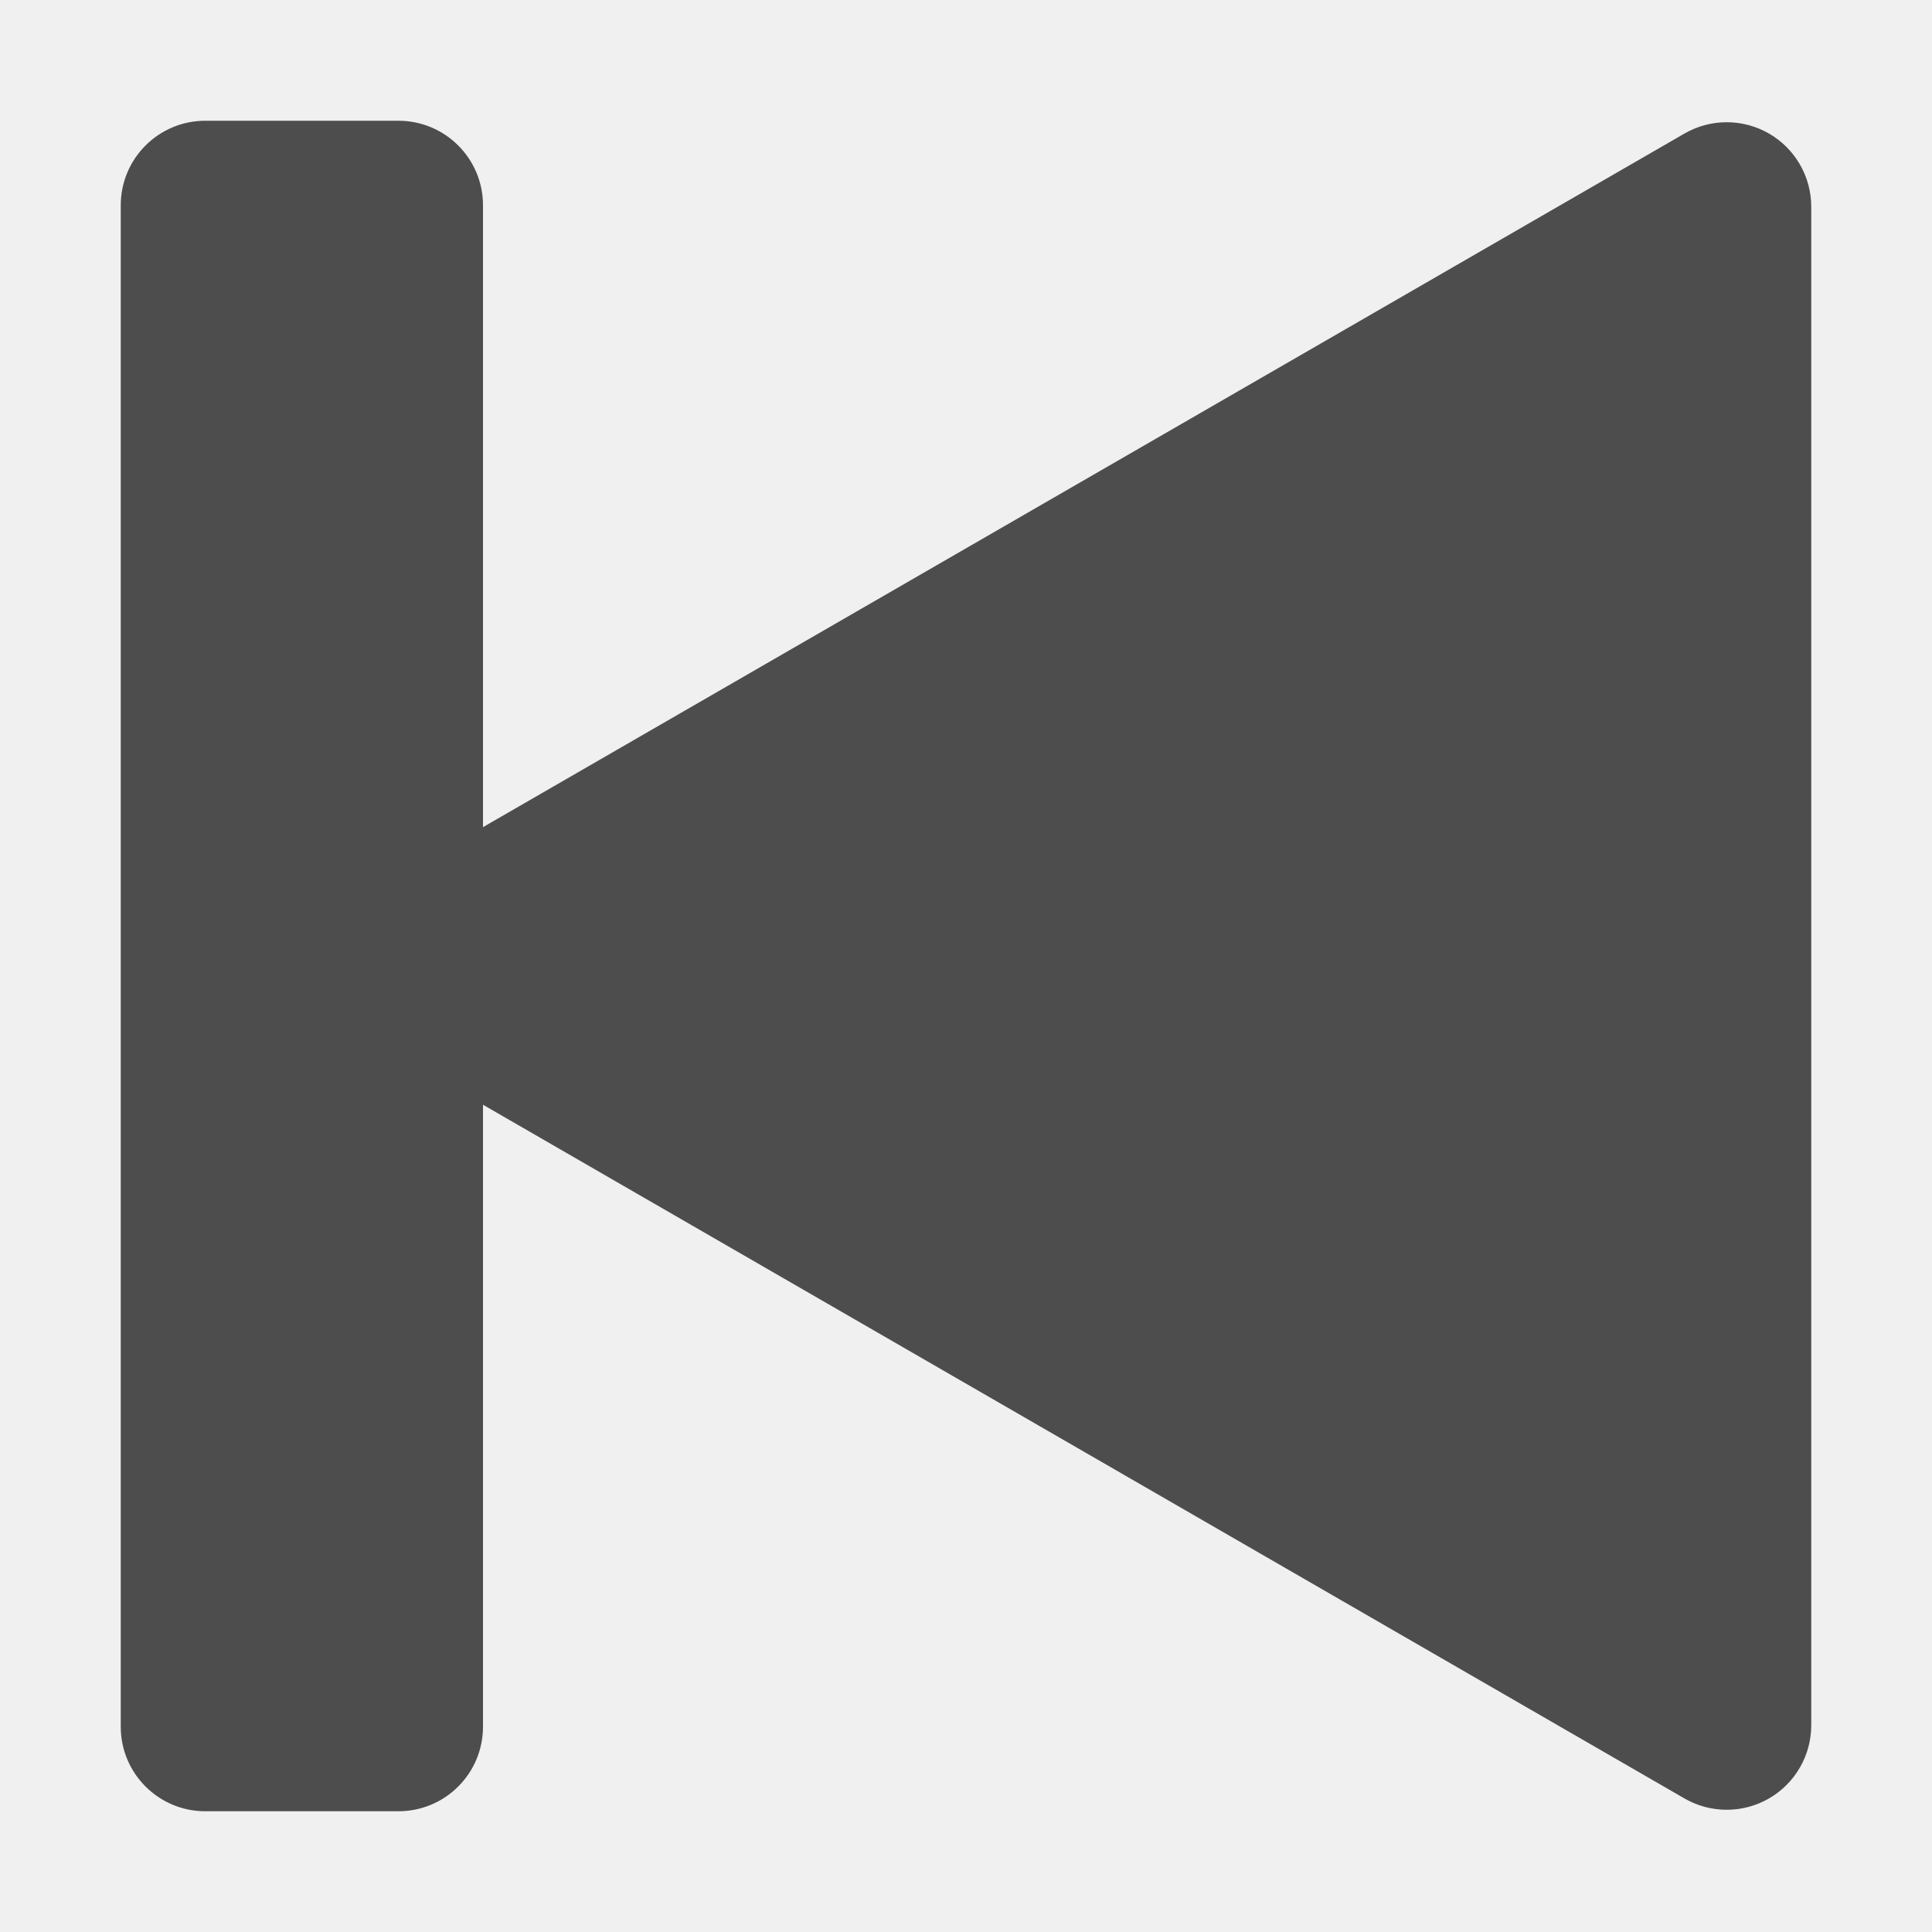
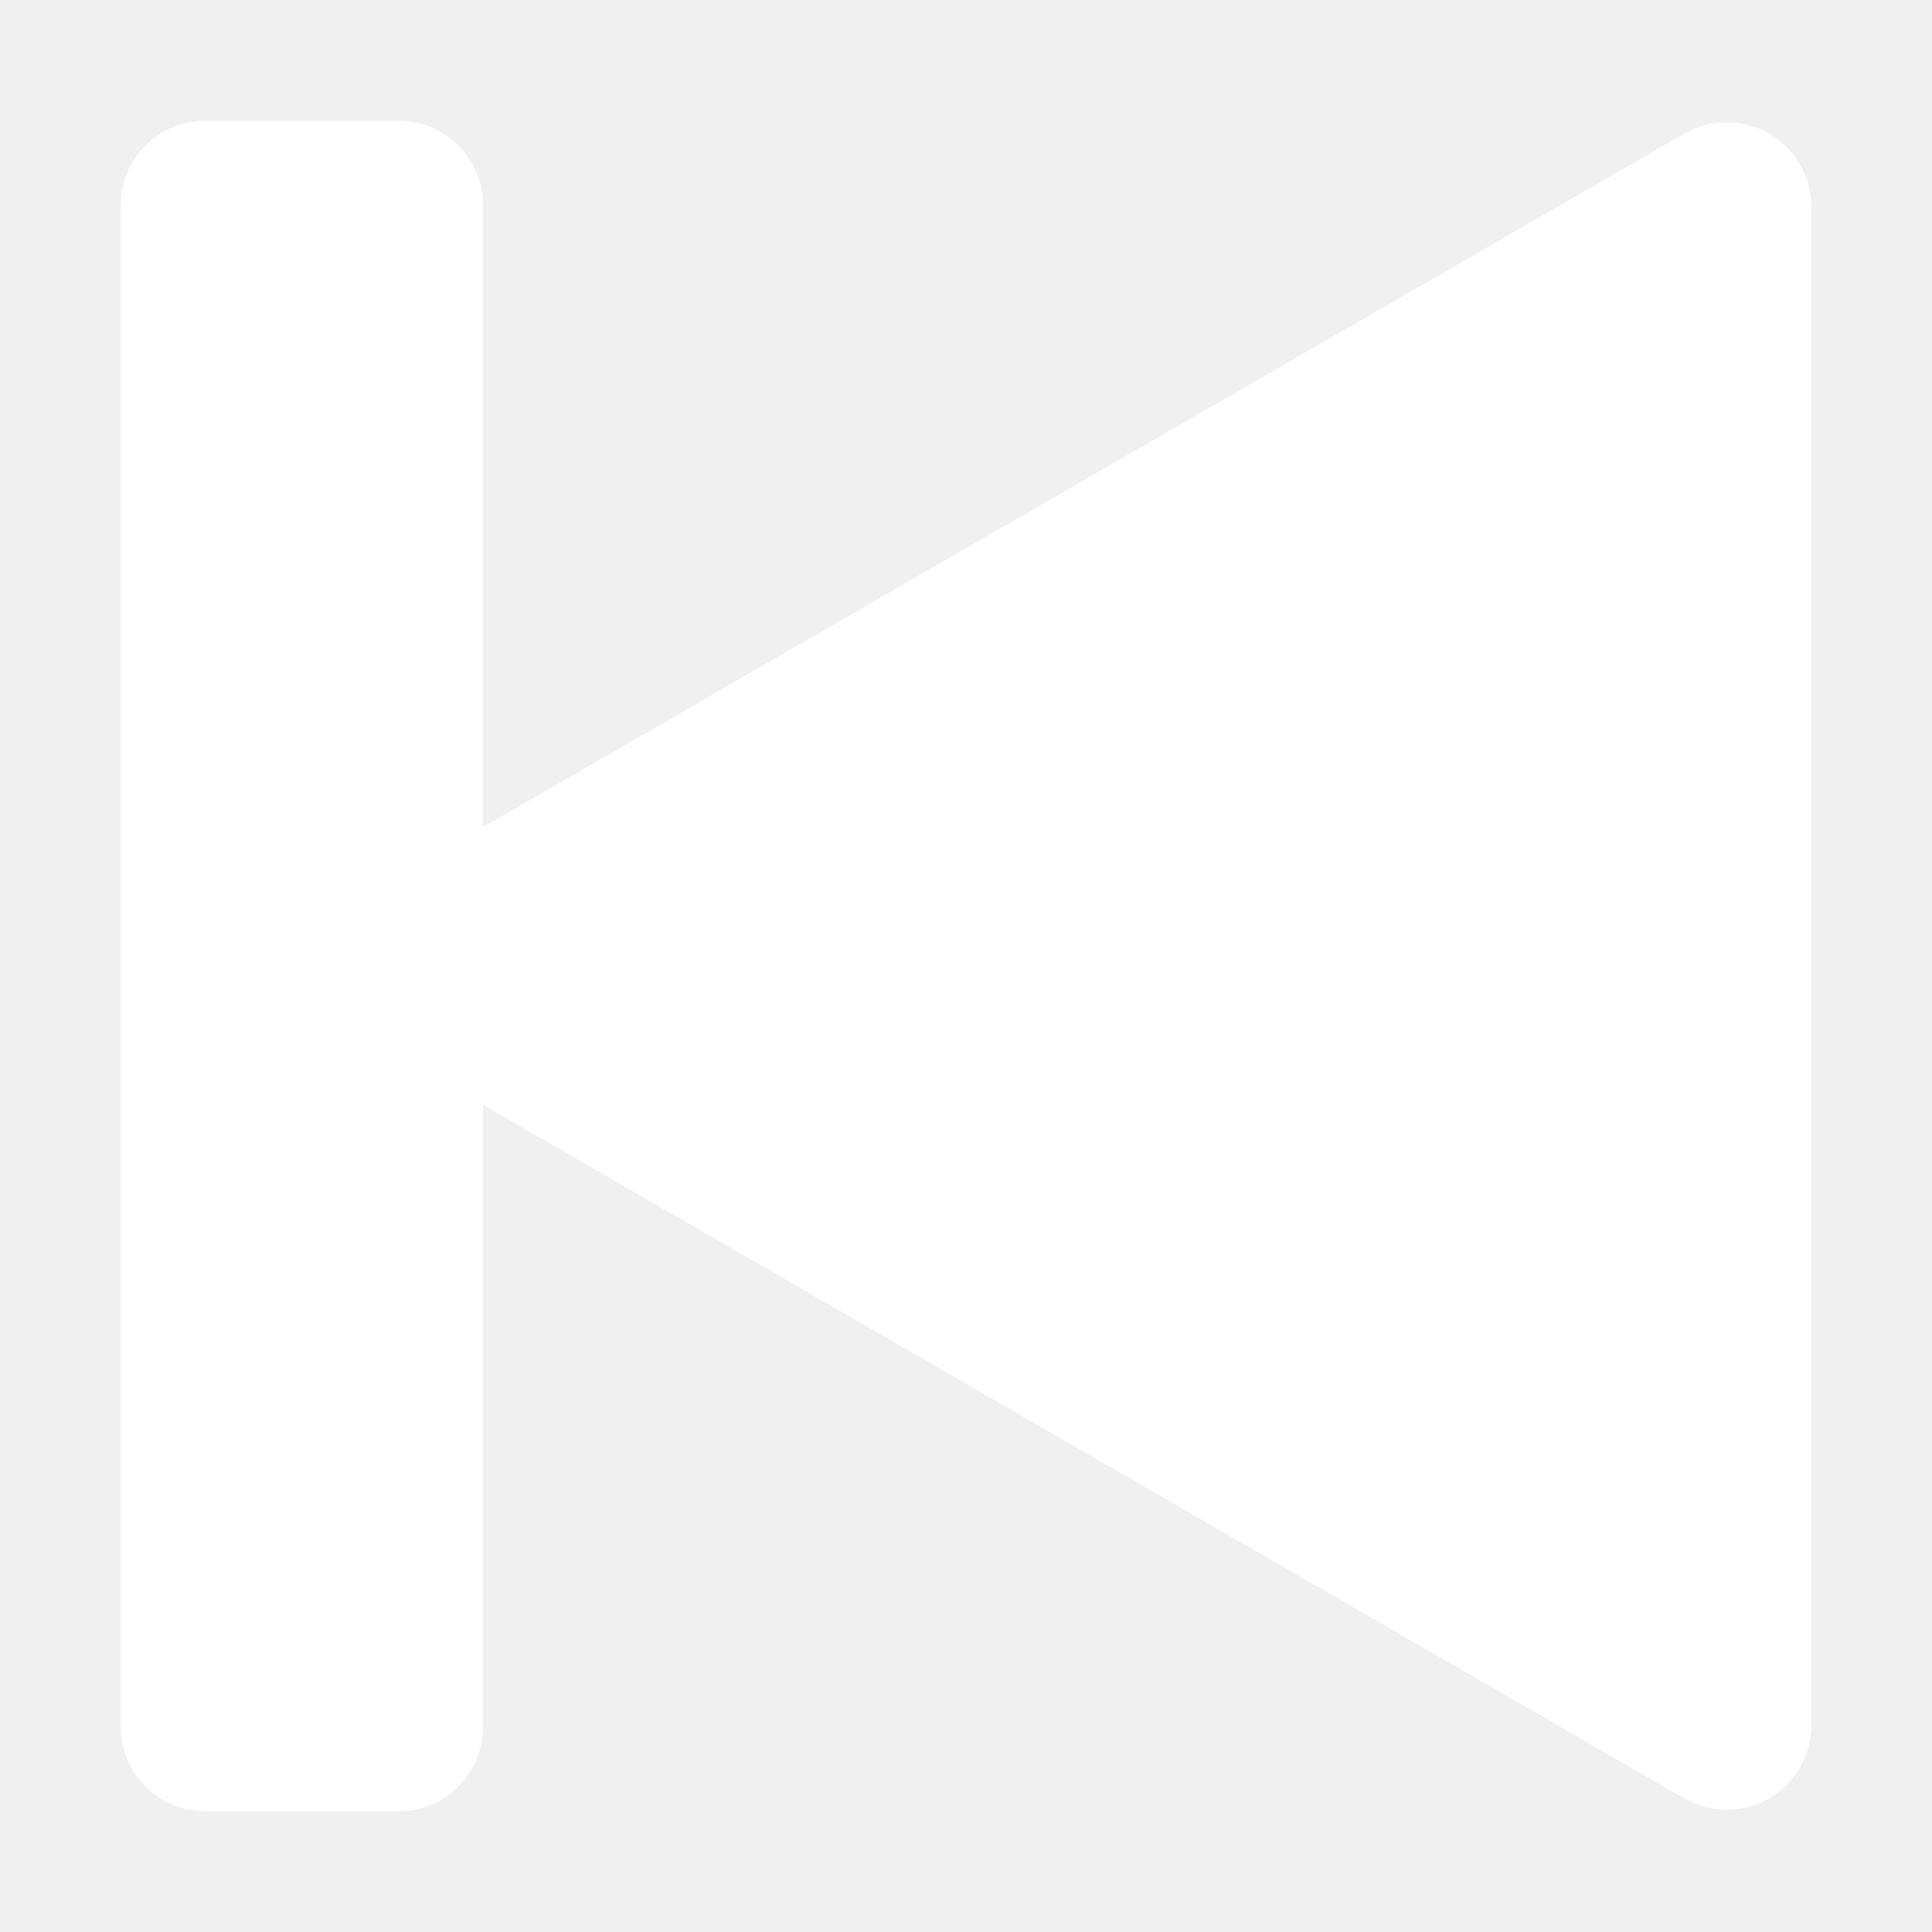
- <svg xmlns="http://www.w3.org/2000/svg" fill="#4d4d4d" data-encore-id="icon" role="img" aria-hidden="true" viewBox="0 0 16 16" class="Svg-sc-ytk21e-0 dYnaPI">
+ <svg xmlns="http://www.w3.org/2000/svg" fill="white" data-encore-id="icon" role="img" aria-hidden="true" viewBox="0 0 16 16" class="Svg-sc-ytk21e-0 dYnaPI">
  <path d="M3.3 1a.7.7 0 0 1 .7.7v5.15l9.95-5.744a.7.7 0 0 1 1.05.606v12.575a.7.7 0 0 1-1.05.607L4 9.149V14.3a.7.7 0 0 1-.7.7H1.7a.7.7 0 0 1-.7-.7V1.7a.7.7 0 0 1 .7-.7h1.6z" />
</svg>
